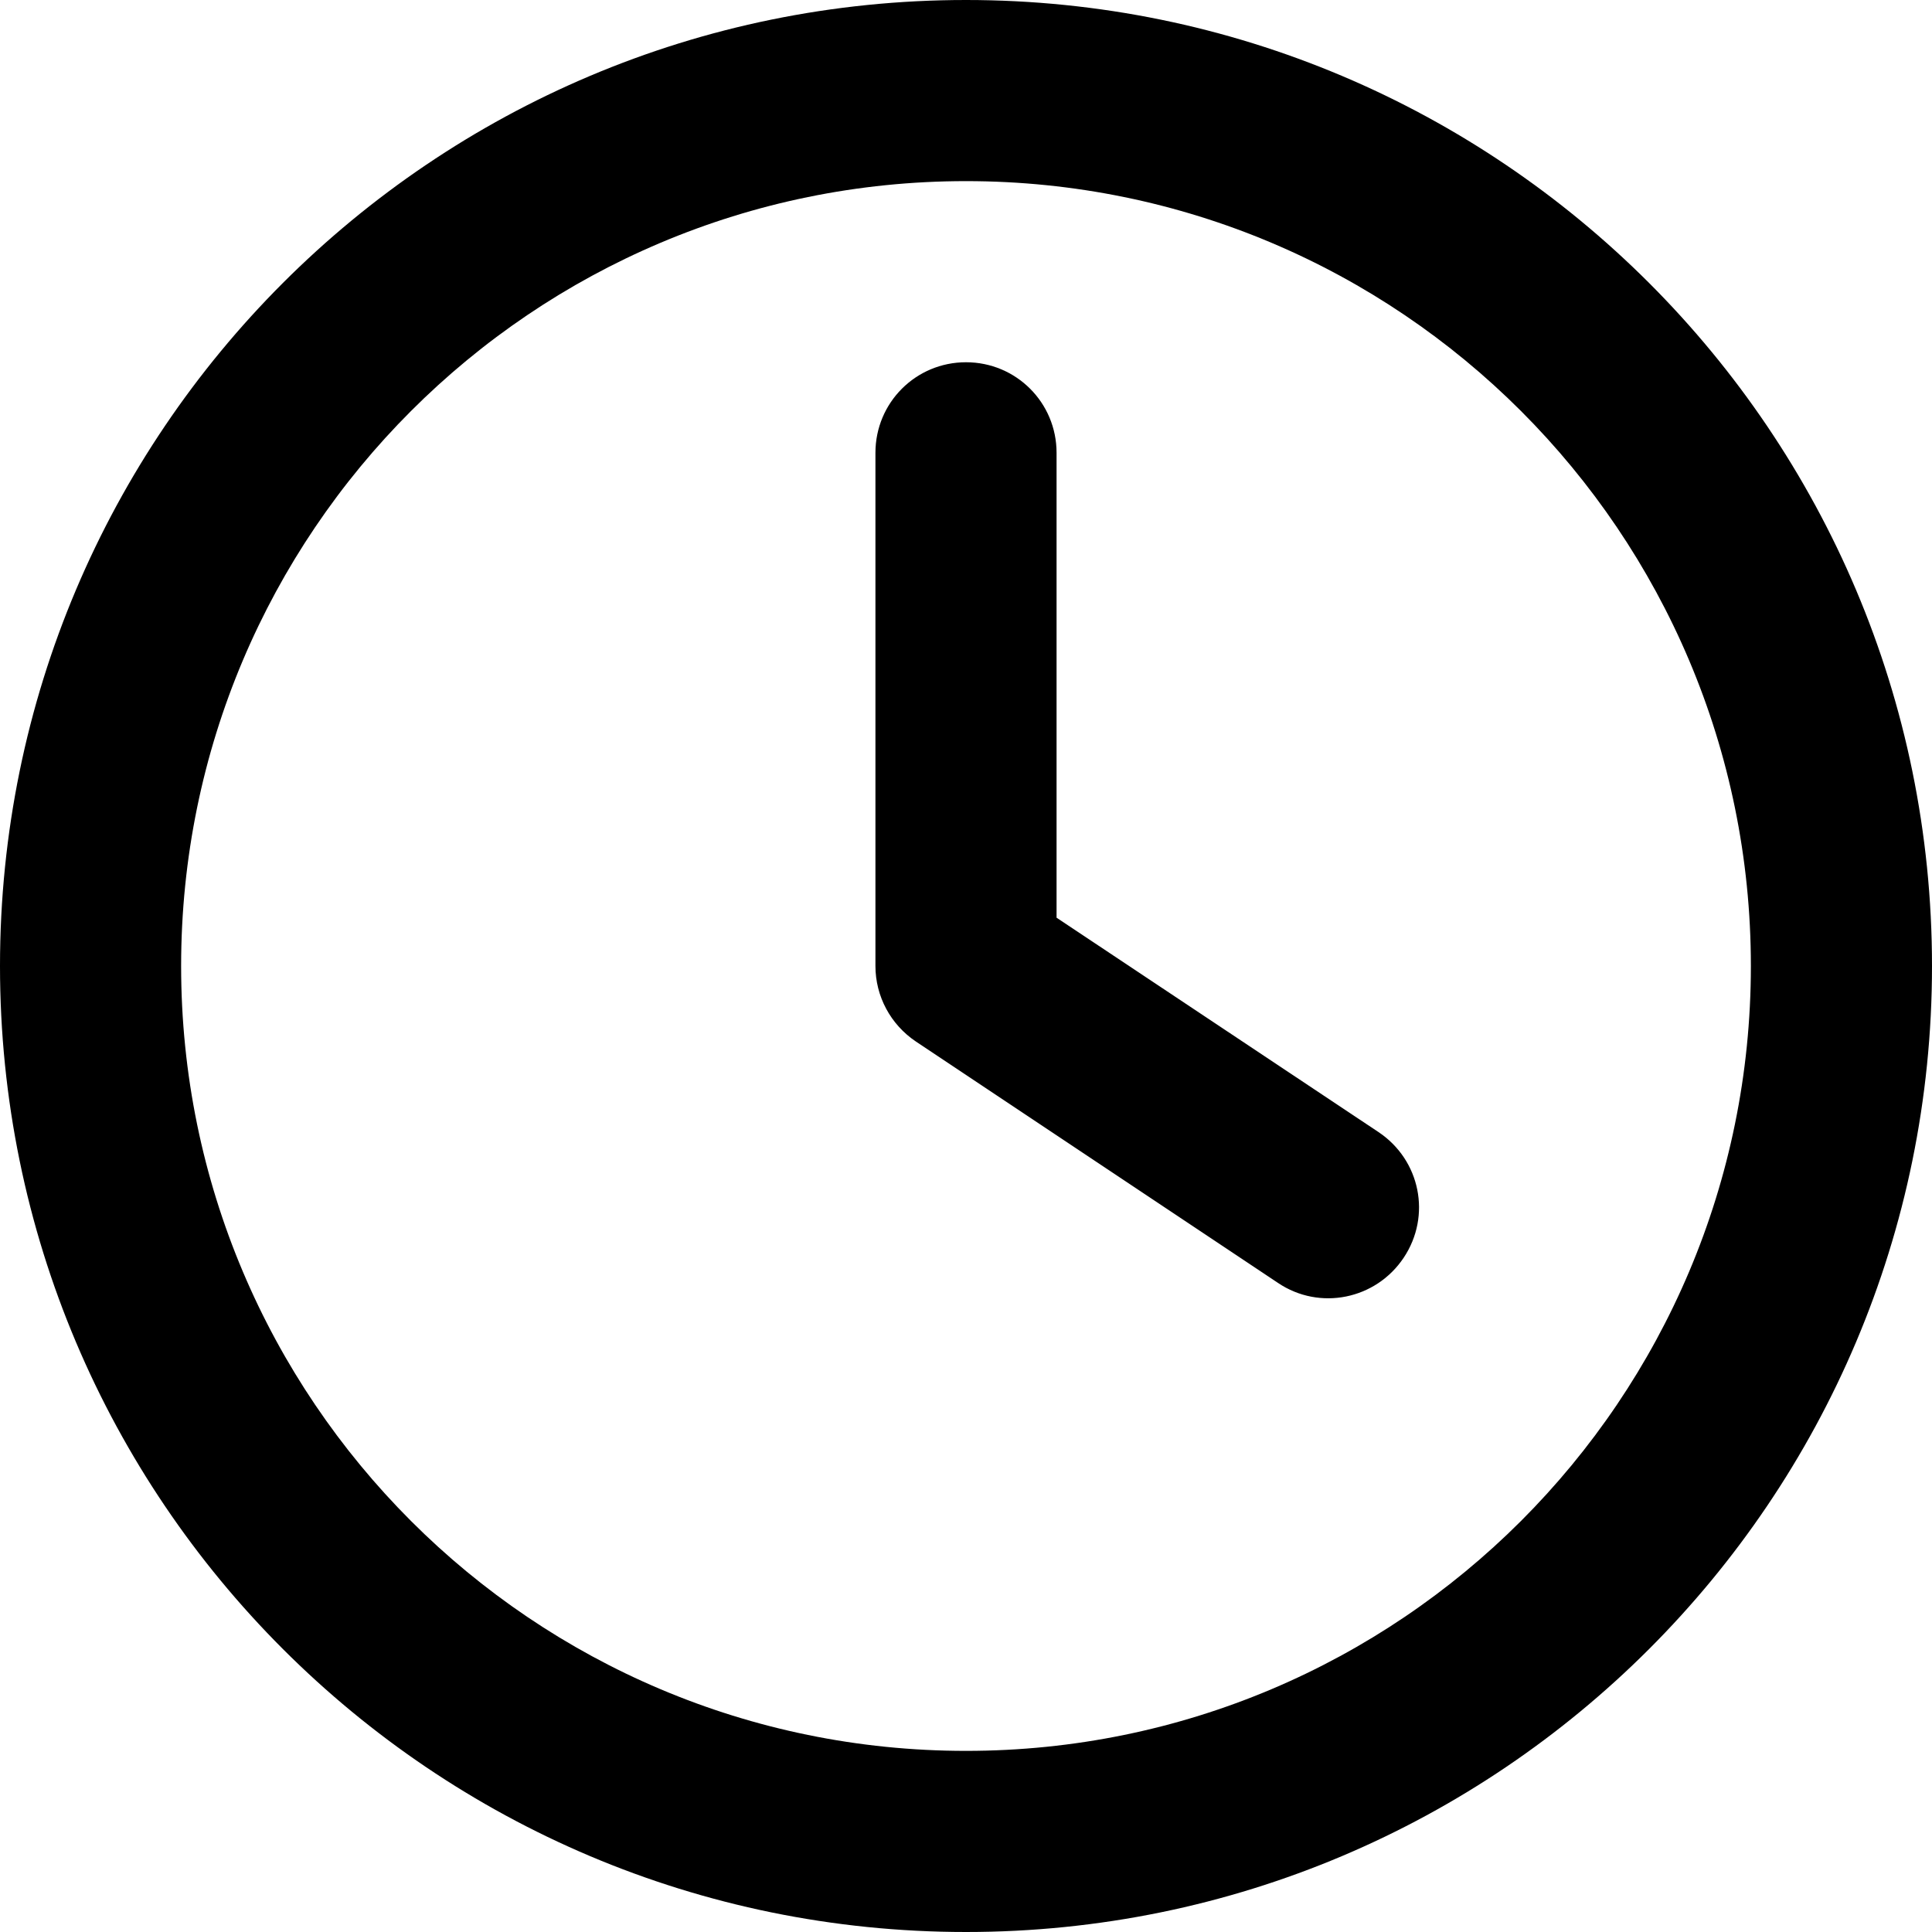
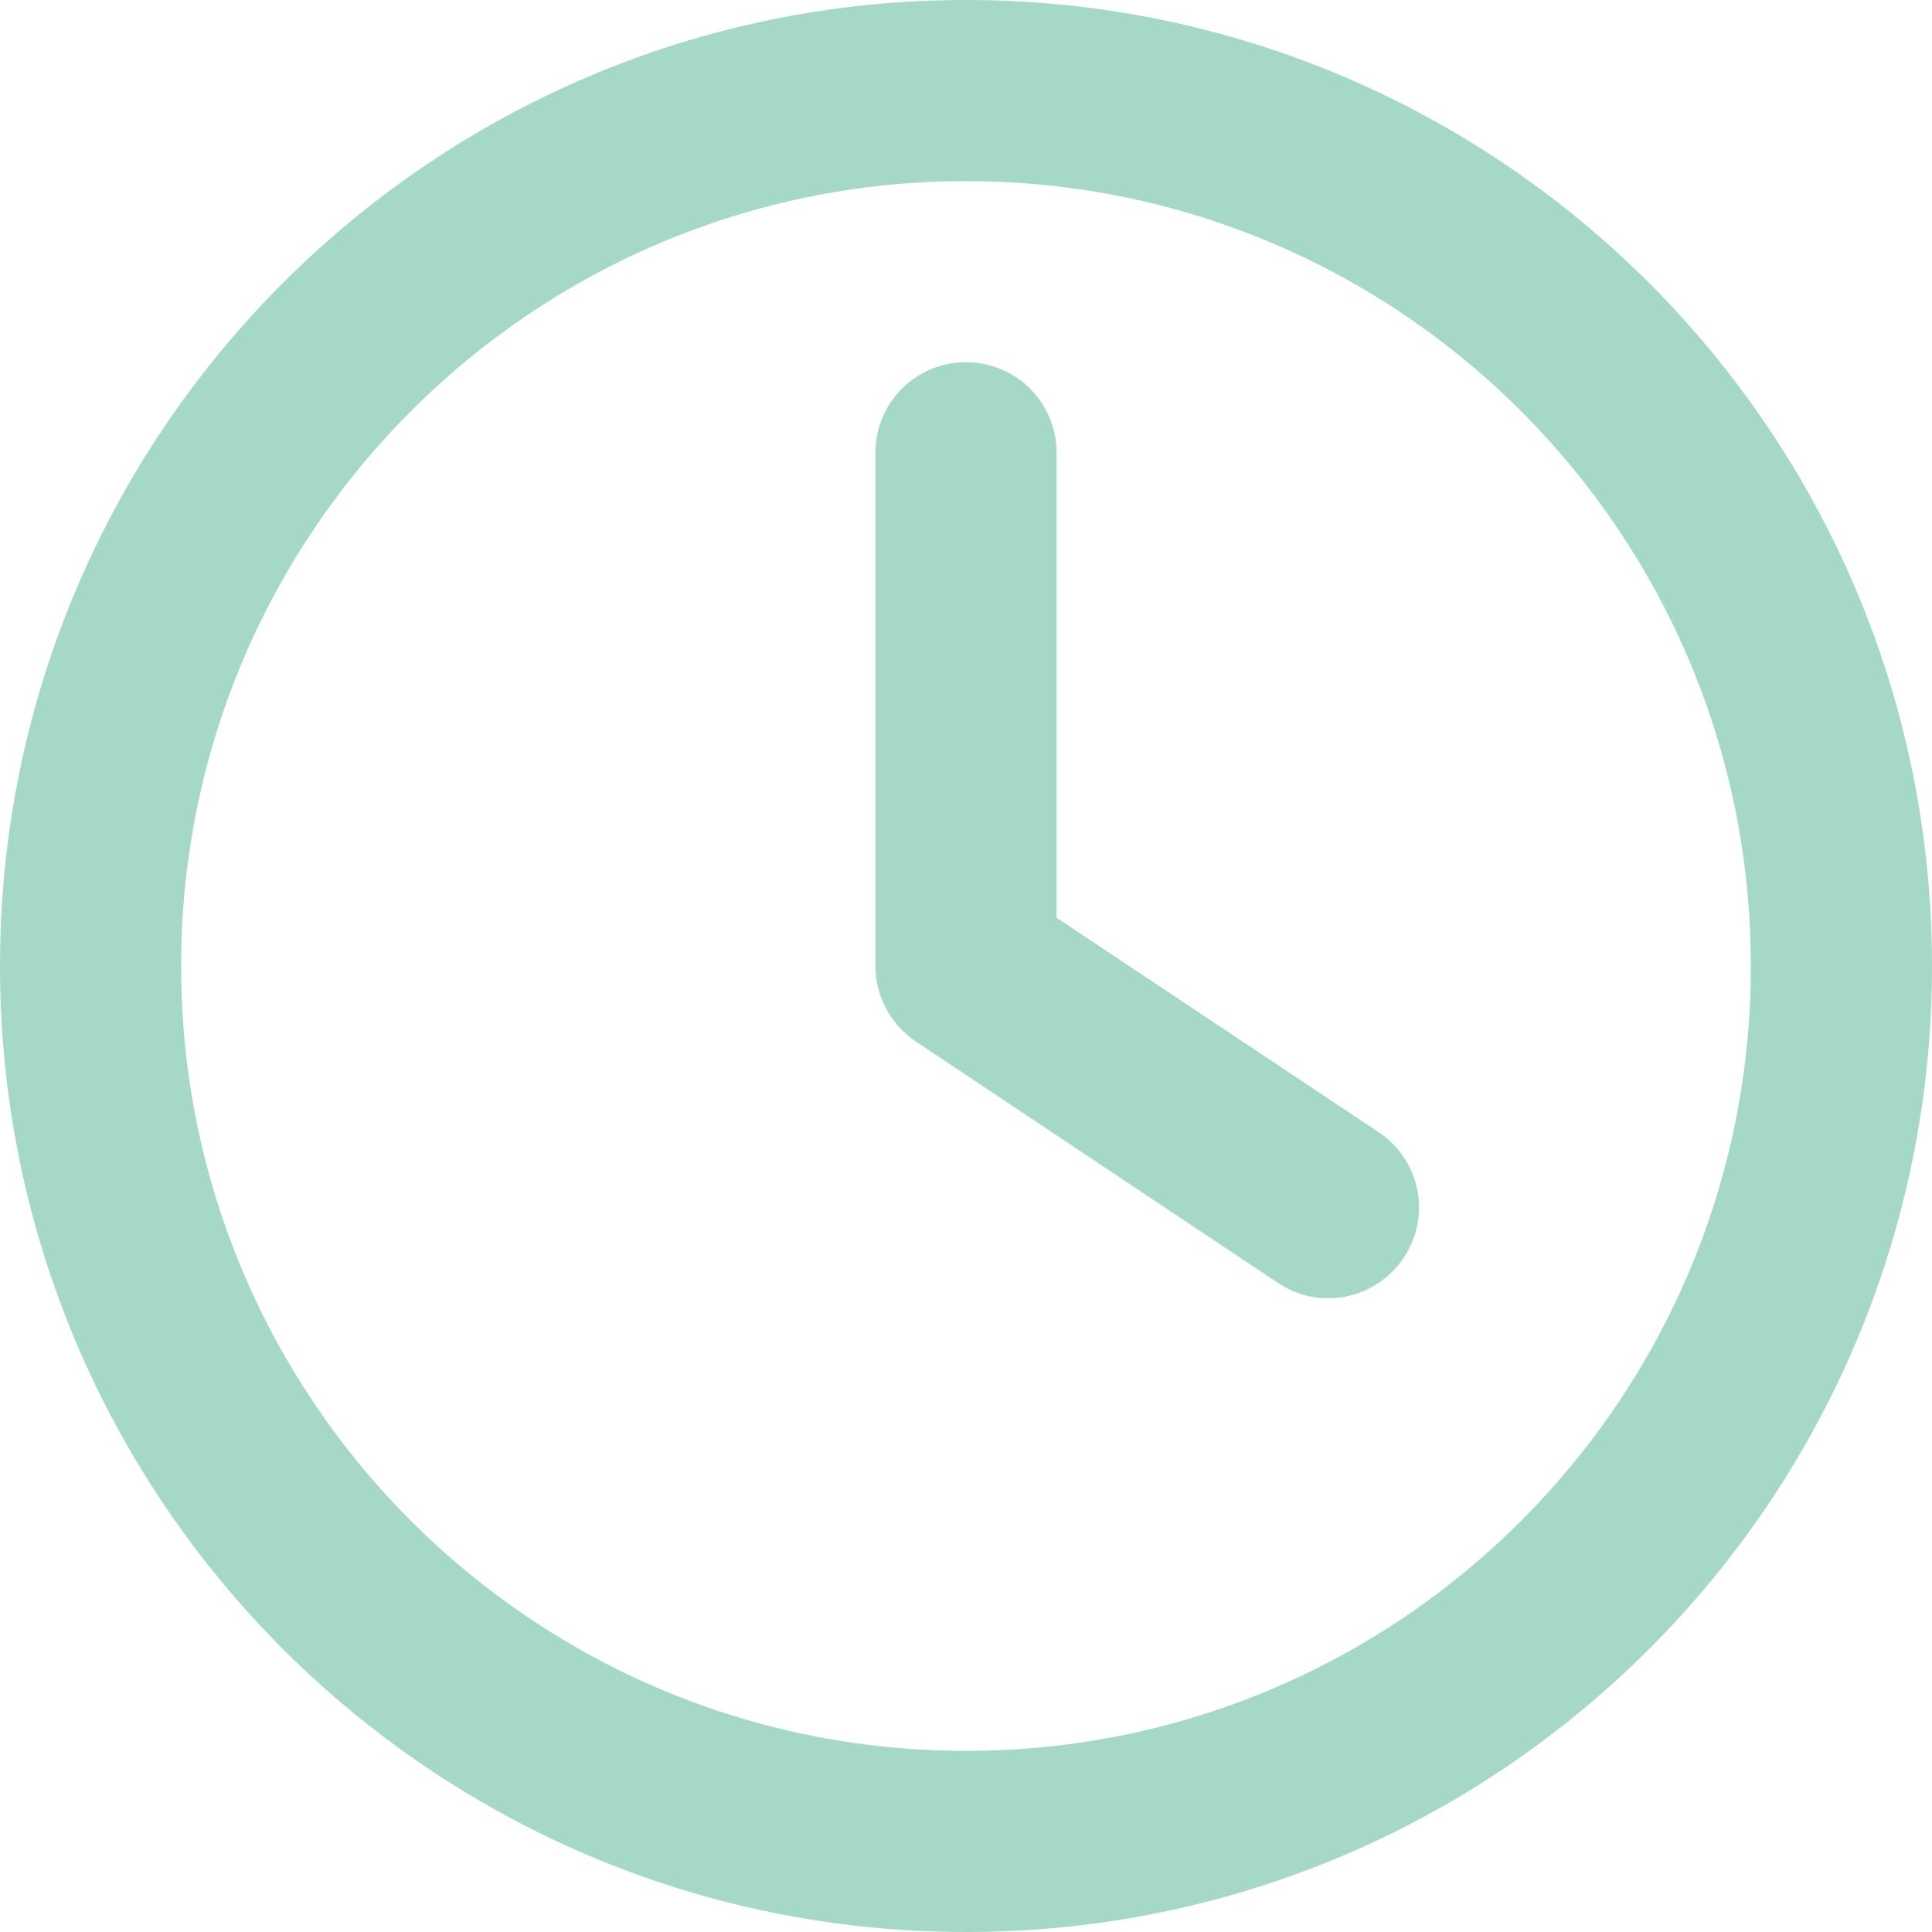
- <svg xmlns="http://www.w3.org/2000/svg" viewBox="0 0 512 512" fill="A5D8C7">
+ <svg xmlns="http://www.w3.org/2000/svg" viewBox="0 0 512 512" fill="#A5D8C7">
  <path d="M464 256A208 208 0 1 1 48 256a208 208 0 1 1 416 0zM0 256a256 256 0 1 0 512 0A256 256 0 1 0 0 256zM232 120V256c0 8 4 15.5 10.7 20l96 64c11 7.4 25.9 4.4 33.3-6.7s4.4-25.9-6.7-33.3L280 243.2V120c0-13.3-10.7-24-24-24s-24 10.7-24 24z" />
</svg>
